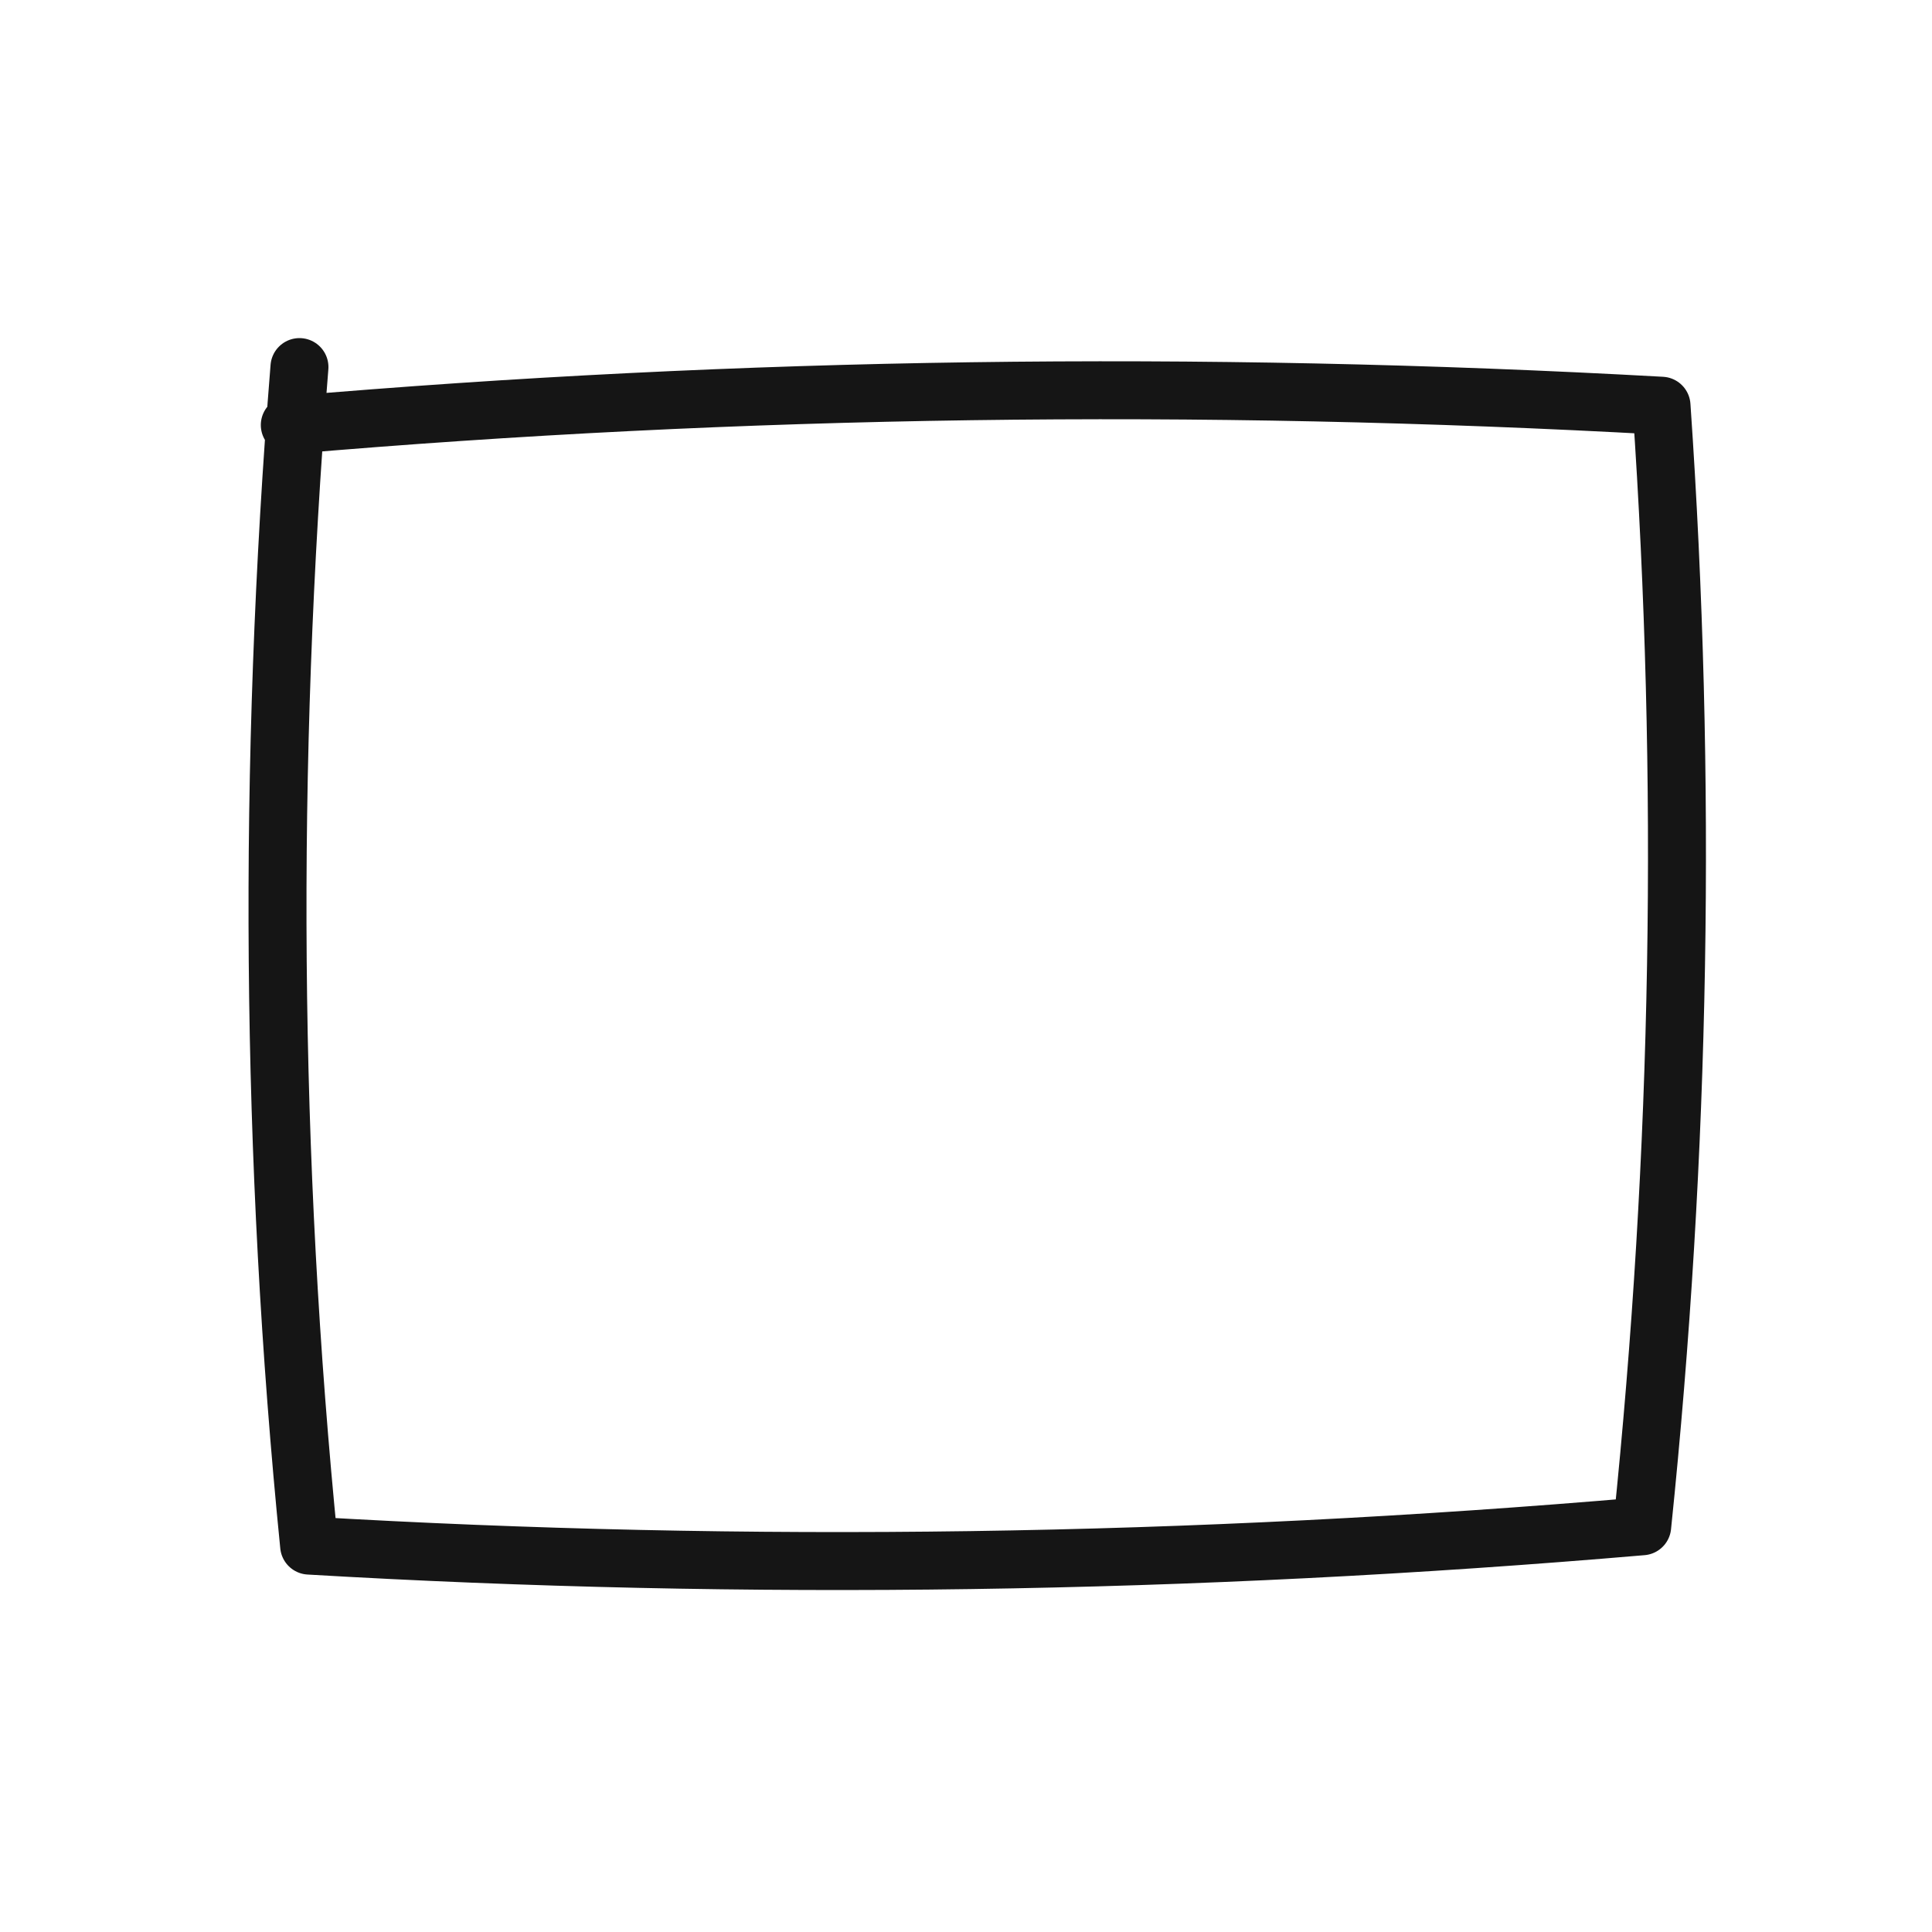
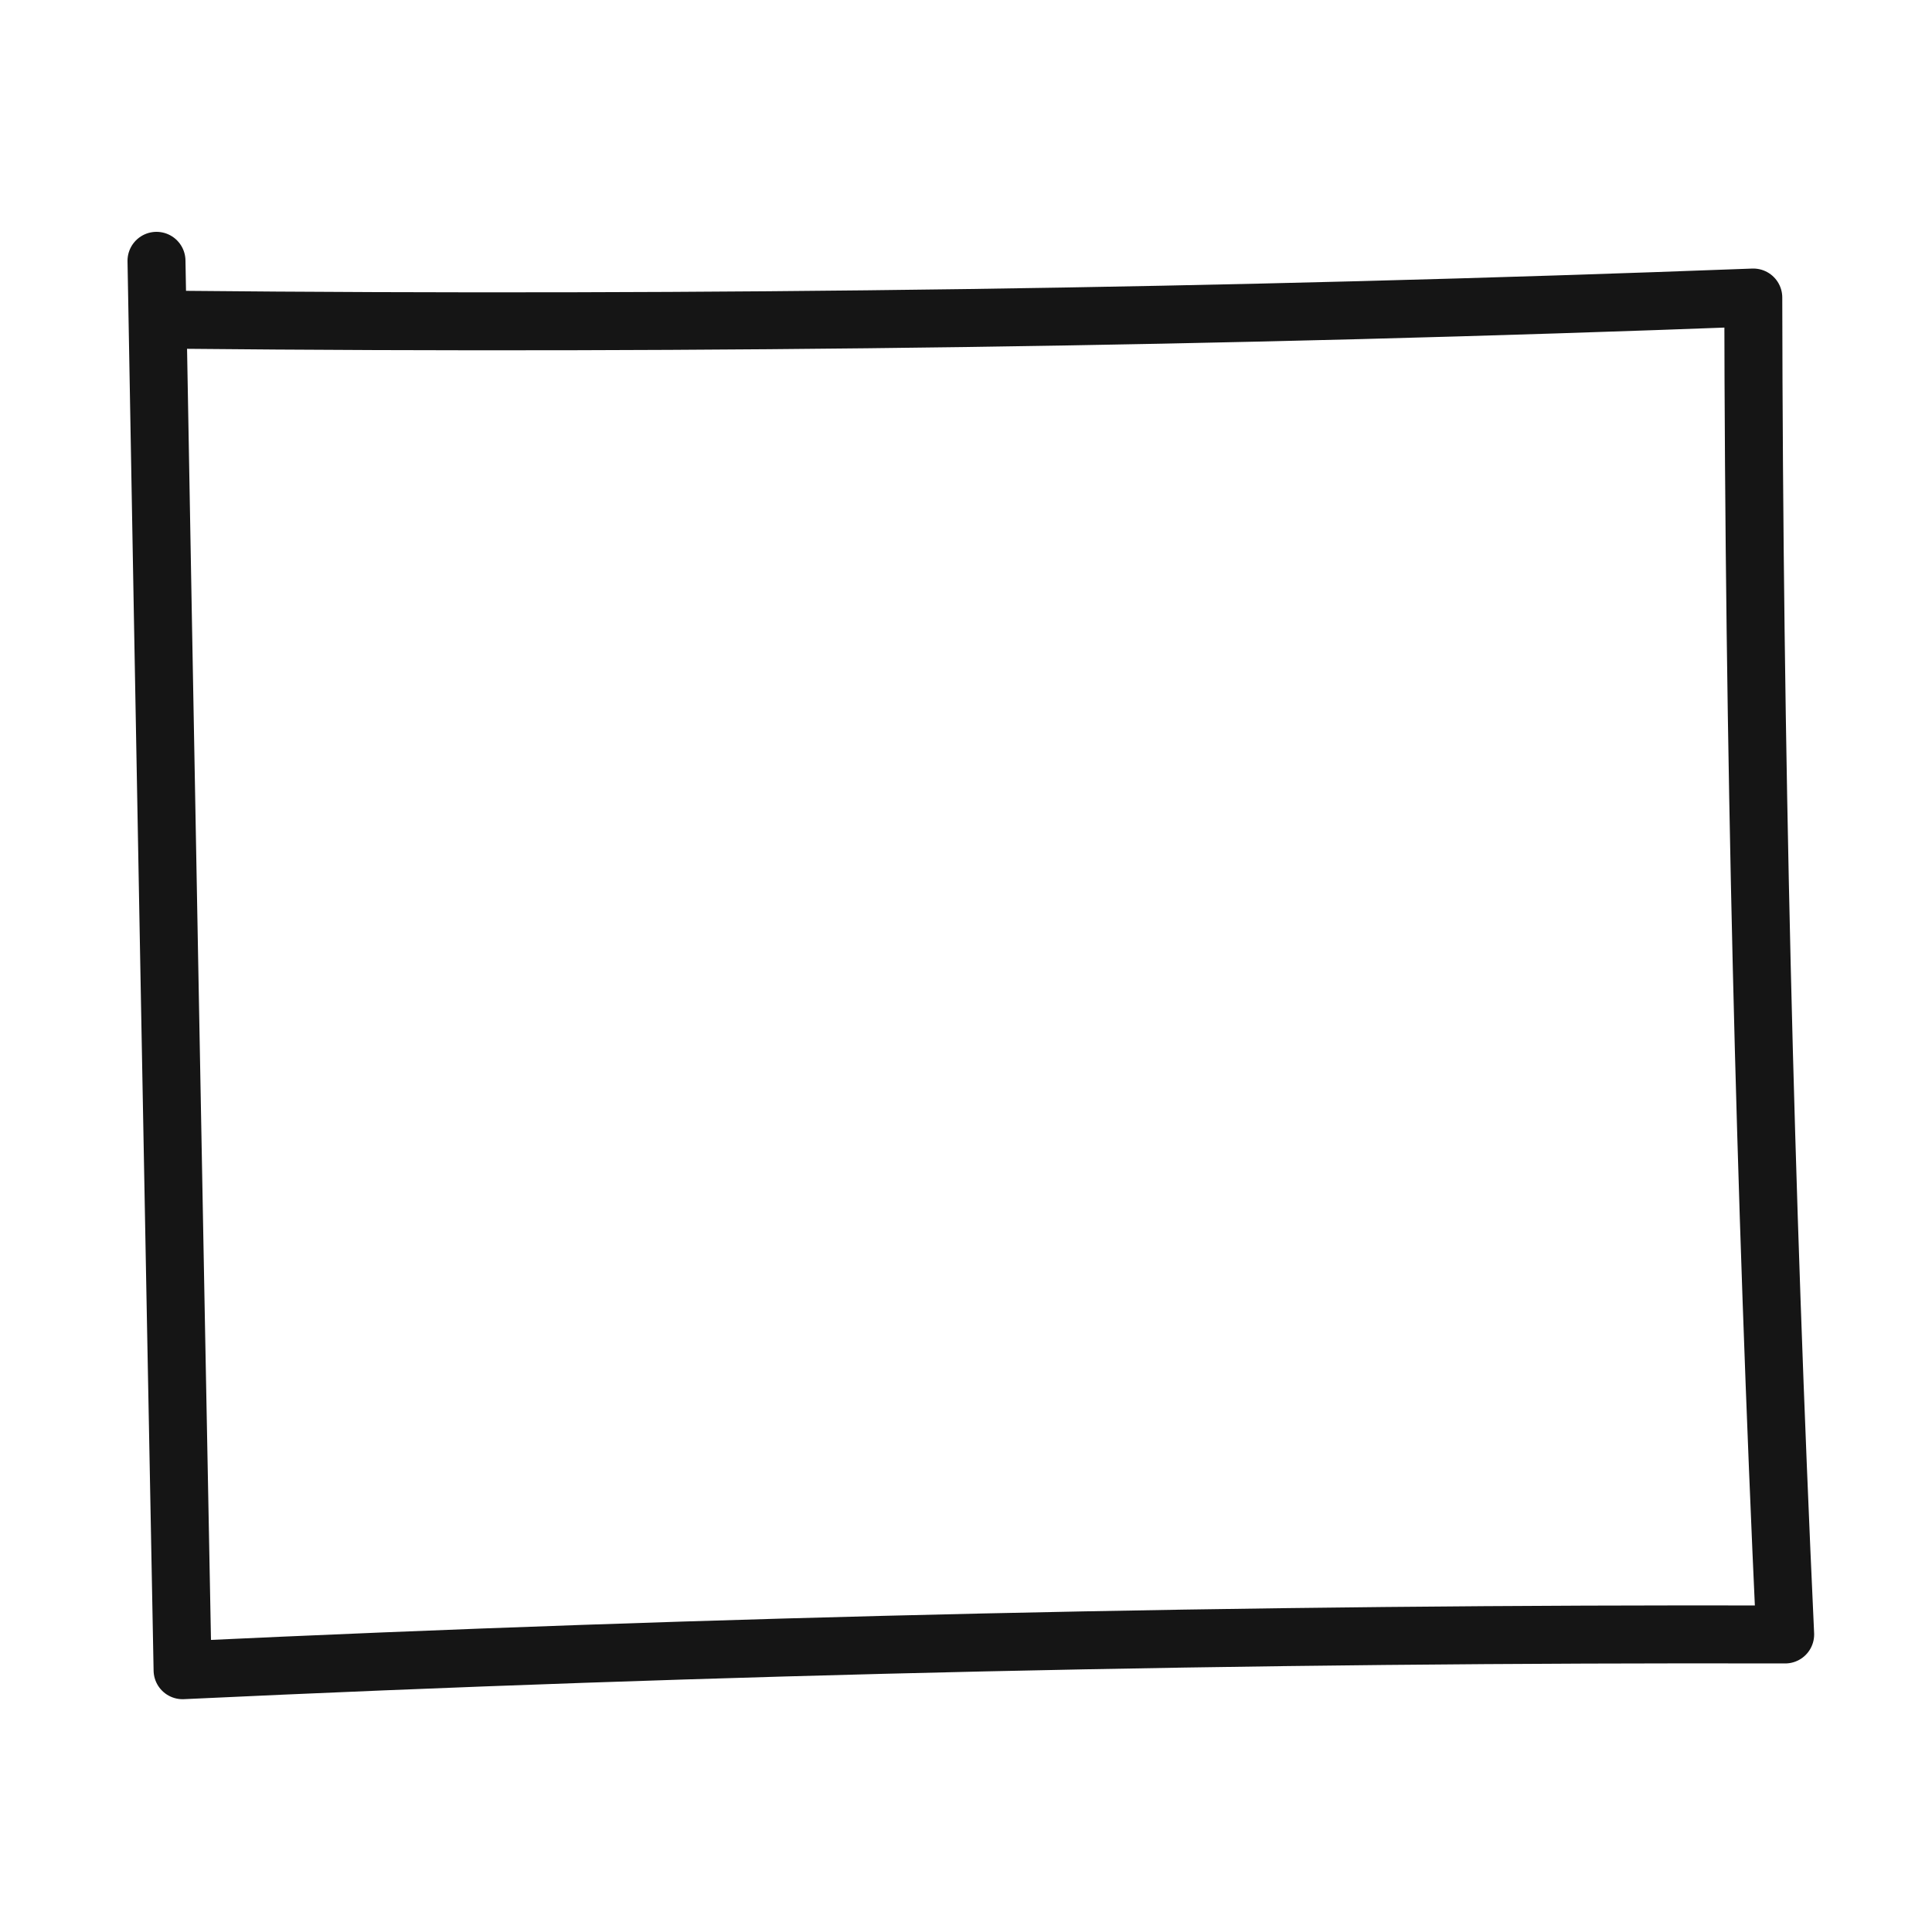
<svg xmlns="http://www.w3.org/2000/svg" fill="none" stroke="#151515" stroke-width="6" stroke-linecap="round" stroke-linejoin="round" viewBox="0 0 200 200" data-tags="status" data-styles="whiteboard,broll-text,mix-media">
-   <path d="M30 44Q100 38 172 42Q176 100 170 158Q100 164 32 160Q26 100 31 38" />
+   <path d="M18.4 33.1Q99.9 33.9 181.5 30.8Q181.6 100 184.8 169.2Q101.8 169 18.9 172.9Q17.5 100 16.2 27" />
</svg>
